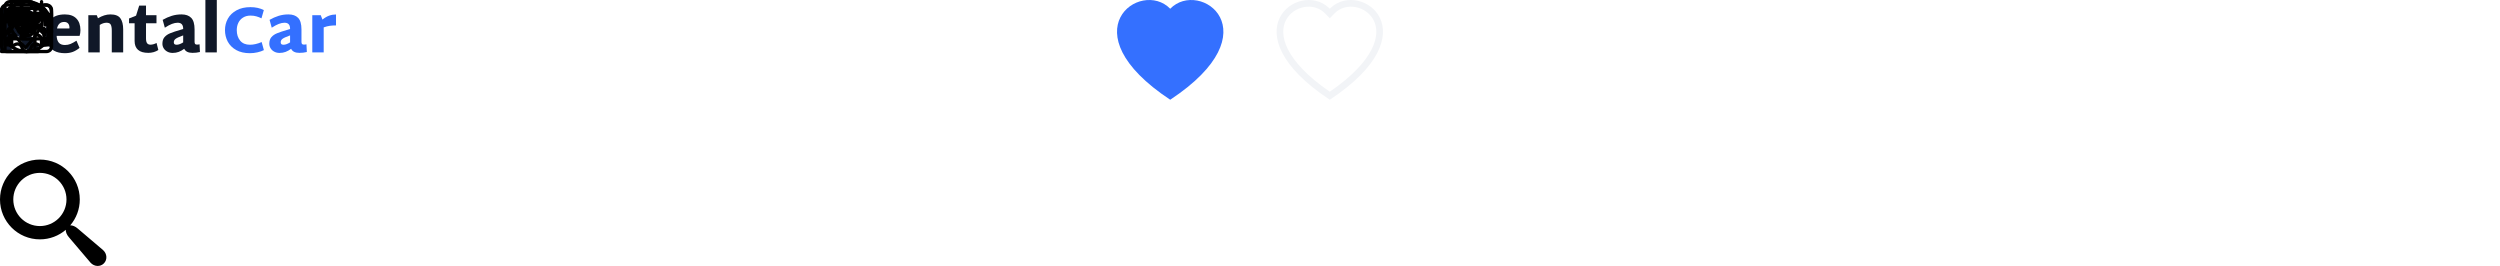
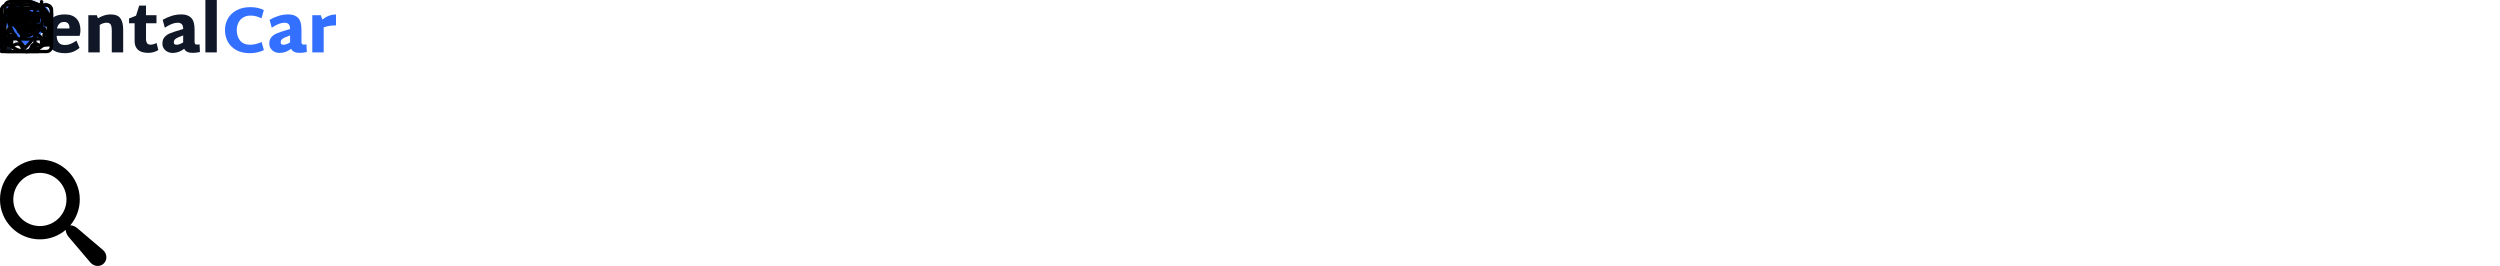
<svg xmlns="http://www.w3.org/2000/svg" version="1.1" width="752" height="80" viewBox="0 0 752 80">
  <svg id="icon-Logo" width="104" height="16" viewBox="0 0 208 32" x="0" y="0">
    <path fill="#3470ff" d="M202.142 15.291c-1.366 0-2.614 0.079-3.744 0.236s-2.351 0.473-3.665 0.946v15.054h-6.857v-22.384h5.084l1.025 2.64c1.366-1.103 2.706-1.892 4.020-2.365s2.694-0.709 4.138-0.709v6.581z" />
    <path fill="#3470ff" d="M184.597 31.291c-0.841 0.184-1.59 0.315-2.246 0.394-0.631 0.079-1.379 0.118-2.246 0.118-2.522 0-4.177-0.814-4.965-2.443-1.103 0.814-2.207 1.432-3.31 1.852s-2.312 0.631-3.626 0.631c-1.182 0-2.246-0.25-3.192-0.749s-1.681-1.169-2.207-2.010c-0.525-0.841-0.788-1.76-0.788-2.759 0-1.682 0.42-3.008 1.261-3.98 0.867-0.998 2.023-1.787 3.468-2.365 1.445-0.604 3.639-1.327 6.581-2.167l1.182-0.355v-0.158c0-2.417-1.103-3.626-3.31-3.626-1.077 0-2.233 0.236-3.468 0.709s-2.653 1.235-4.256 2.286l-1.301-4.729c1.787-1.025 3.599-1.826 5.438-2.404 1.865-0.578 3.836-0.867 5.911-0.867 2.522 0 4.453 0.683 5.793 2.049 1.366 1.366 2.049 3.704 2.049 7.015v7.488c0 0.578 0.118 0.998 0.355 1.261 0.237 0.236 0.617 0.355 1.143 0.355 0.499 0 0.998-0.066 1.497-0.197l0.237 4.65zM168.873 25.419c0 0.525 0.131 0.906 0.394 1.143 0.289 0.236 0.736 0.355 1.34 0.355 1.103 0 2.404-0.473 3.901-1.419v-4.177l-0.591 0.197c-1.971 0.709-3.31 1.34-4.020 1.892-0.683 0.526-1.025 1.195-1.025 2.010z" />
    <path fill="#3470ff" d="M150.364 32c-3.258 0-6.016-0.63-8.276-1.892-2.259-1.287-3.954-2.982-5.084-5.084-1.103-2.128-1.655-4.44-1.655-6.936 0-2.47 0.578-4.755 1.734-6.857 1.182-2.102 2.929-3.783 5.241-5.044s5.097-1.892 8.355-1.892c3.048 0 5.727 0.591 8.039 1.773l-1.419 4.966c-0.972-0.499-1.984-0.893-3.034-1.182-1.051-0.315-2.246-0.473-3.586-0.473-1.708 0-3.192 0.394-4.453 1.182-1.235 0.762-2.181 1.813-2.837 3.153-0.631 1.314-0.946 2.785-0.946 4.414 0 2.575 0.683 4.69 2.049 6.345 1.366 1.629 3.323 2.443 5.872 2.443 2.181 0 4.532-0.539 7.054-1.616l1.34 4.847c-1.077 0.552-2.365 0.998-3.862 1.34s-3.008 0.512-4.532 0.512z" />
    <path fill="#101828" d="M123.567 0h6.857v31.527h-6.857v-31.527z" />
    <path fill="#101828" d="M120.288 31.291c-0.841 0.184-1.59 0.315-2.246 0.394-0.63 0.079-1.379 0.118-2.246 0.118-2.522 0-4.177-0.814-4.966-2.443-1.103 0.814-2.207 1.432-3.31 1.852s-2.312 0.631-3.626 0.631c-1.182 0-2.246-0.25-3.192-0.749s-1.682-1.169-2.207-2.010c-0.525-0.841-0.788-1.76-0.788-2.759 0-1.682 0.42-3.008 1.261-3.98 0.867-0.998 2.023-1.787 3.468-2.365 1.445-0.604 3.639-1.327 6.581-2.167l1.182-0.355v-0.158c0-2.417-1.103-3.626-3.31-3.626-1.077 0-2.233 0.236-3.468 0.709s-2.654 1.235-4.256 2.286l-1.301-4.729c1.787-1.025 3.599-1.826 5.439-2.404 1.865-0.578 3.836-0.867 5.911-0.867 2.522 0 4.453 0.683 5.793 2.049 1.366 1.366 2.049 3.704 2.049 7.015v7.488c0 0.578 0.118 0.998 0.355 1.261 0.236 0.236 0.617 0.355 1.143 0.355 0.499 0 0.998-0.066 1.498-0.197l0.236 4.65zM104.564 25.419c0 0.525 0.131 0.906 0.394 1.143 0.289 0.236 0.736 0.355 1.34 0.355 1.103 0 2.404-0.473 3.901-1.419v-4.177l-0.591 0.197c-1.97 0.709-3.31 1.34-4.020 1.892-0.683 0.526-1.025 1.195-1.025 2.010z" />
    <path fill="#101828" d="M95.248 30.069c-0.788 0.552-1.734 0.985-2.838 1.301-1.077 0.289-2.128 0.433-3.153 0.433-2.785 0-4.86-0.604-6.227-1.813-1.366-1.235-2.049-2.995-2.049-5.281v-10.719h-3.35v-2.877l4.217-1.695 1.892-6.030h4.098v5.754h6.305v4.847h-6.305v9.064c0 1.392 0.223 2.378 0.67 2.956s1.117 0.867 2.010 0.867c1.156 0 2.378-0.341 3.665-1.025l1.064 4.217z" />
    <path fill="#101828" d="M66.38 8.67c2.916 0 4.926 0.775 6.030 2.325 1.13 1.55 1.695 3.783 1.695 6.7v13.833h-6.857v-12.966c0-1.839-0.223-3.113-0.67-3.823-0.42-0.709-1.248-1.064-2.483-1.064-1.34 0-2.706 0.447-4.098 1.34v16.512h-6.857v-22.384h5.084l0.709 1.852c2.575-1.55 5.058-2.325 7.448-2.325z" />
    <path fill="#101828" d="M34.057 21.596c0.131 1.865 0.591 3.245 1.379 4.138s1.997 1.34 3.626 1.34c1.209 0 2.325-0.21 3.35-0.63 1.051-0.447 2.246-1.103 3.586-1.97l1.852 4.335c-1.392 1.13-2.772 1.944-4.138 2.443s-2.929 0.749-4.69 0.749c-2.601 0-4.782-0.499-6.542-1.498-1.76-1.025-3.074-2.404-3.941-4.138-0.841-1.76-1.261-3.757-1.261-5.99 0-3.547 0.998-6.384 2.995-8.512s4.913-3.192 8.749-3.192c3.048 0 5.36 0.828 6.936 2.483 1.603 1.629 2.417 3.954 2.443 6.975 0 1.182-0.171 2.338-0.512 3.468h-13.832zM41.741 17.143c0.026-0.158 0.039-0.368 0.039-0.631-0.026-1.077-0.315-1.892-0.867-2.443-0.552-0.578-1.314-0.867-2.286-0.867-2.312 0-3.757 1.314-4.335 3.941h7.448z" />
    <path fill="#101828" d="M10.877 21.675h-3.783v9.852h-7.094v-26.798h10.719c3.836 0 6.634 0.657 8.394 1.97 1.76 1.287 2.64 3.324 2.64 6.108 0 3.626-1.327 6.056-3.98 7.291l7.527 11.429h-8.197l-6.227-9.852zM7.094 16.749h3.626c1.392 0 2.391-0.289 2.995-0.867 0.631-0.578 0.946-1.471 0.946-2.68 0-1.261-0.302-2.167-0.906-2.719s-1.616-0.828-3.034-0.828h-3.626v7.094z" />
  </svg>
  <svg id="icon-arow-up" width="16" height="16" viewBox="0 0 32 32">
    <path d="M14.293 8.294c0.093-0.093 0.203-0.167 0.325-0.217s0.252-0.076 0.383-0.076c0.132 0 0.262 0.026 0.383 0.076s0.232 0.124 0.325 0.217l12 12c0.188 0.188 0.293 0.442 0.293 0.708s-0.106 0.52-0.293 0.708c-0.188 0.188-0.442 0.293-0.708 0.293s-0.52-0.105-0.708-0.293l-11.292-11.294-11.292 11.294c-0.188 0.188-0.442 0.293-0.708 0.293s-0.52-0.105-0.708-0.293c-0.188-0.188-0.293-0.442-0.293-0.708s0.105-0.52 0.293-0.708l12-12z" />
  </svg>
  <svg id="icon-arow-doun" width="16" height="16" viewBox="0 0 32 32">
    <path d="M2.294 8.294c0.093-0.093 0.203-0.167 0.325-0.217s0.252-0.076 0.383-0.076c0.132 0 0.262 0.026 0.383 0.076s0.232 0.124 0.325 0.217l11.292 11.294 11.292-11.294c0.093-0.093 0.203-0.167 0.325-0.217s0.252-0.076 0.383-0.076c0.131 0 0.262 0.026 0.383 0.076s0.232 0.124 0.325 0.217 0.167 0.203 0.217 0.325c0.050 0.121 0.076 0.252 0.076 0.383s-0.026 0.262-0.076 0.383c-0.050 0.121-0.124 0.232-0.217 0.325l-12 12c-0.093 0.093-0.203 0.167-0.325 0.217s-0.252 0.076-0.383 0.076c-0.132 0-0.262-0.026-0.383-0.076s-0.232-0.124-0.325-0.217l-12-12c-0.093-0.093-0.167-0.203-0.217-0.325s-0.076-0.252-0.076-0.383c0-0.132 0.026-0.262 0.076-0.383s0.124-0.232 0.217-0.325z" />
  </svg>
-   <svg id="icon-hart-active" width="32" height="32" viewBox="0 0 32 32" x="336" y="0">
+   <svg id="icon-hart-active" width="16" height="16" viewBox="0 0 32 32">
    <path fill="#3470ff" d="M16 2.628c8.876-9.124 31.068 6.842 0 27.372-31.068-20.528-8.876-36.496 0-27.372z" />
  </svg>
-   <svg id="icon-hart" width="32" height="32" viewBox="0 0 32 32" x="384" y="0">
+   <svg id="icon-hart" width="16" height="16" viewBox="0 0 32 32">
    <path fill="#f2f4f7" d="M16 5.496l-1.434-1.474c-3.366-3.46-9.538-2.266-11.766 2.084-1.046 2.046-1.282 5 0.628 8.77 1.84 3.63 5.668 7.978 12.572 12.714 6.904-4.736 10.73-9.084 12.572-12.714 1.91-3.772 1.676-6.724 0.628-8.77-2.228-4.35-8.4-5.546-11.766-2.086l-1.434 1.476zM16 30c-30.666-20.264-9.442-36.080-0.352-27.714 0.12 0.111 0.237 0.225 0.352 0.342 0.113-0.118 0.23-0.232 0.352-0.34 9.088-8.372 30.314 7.446-0.352 27.712z" />
  </svg>
  <svg id="icon-check-circle" width="16" height="16" viewBox="0 0 32 32">
    <path d="M16 30c-3.713 0-7.274-1.475-9.899-4.101s-4.101-6.186-4.101-9.899 1.475-7.274 4.101-9.899c2.626-2.626 6.186-4.101 9.899-4.101s7.274 1.475 9.899 4.101c2.626 2.626 4.101 6.186 4.101 9.899s-1.475 7.274-4.101 9.899c-2.625 2.626-6.186 4.101-9.899 4.101zM16 32c4.243 0 8.313-1.686 11.314-4.686s4.686-7.070 4.686-11.314c0-4.243-1.686-8.313-4.686-11.314s-7.070-4.686-11.314-4.686c-4.243 0-8.313 1.686-11.314 4.686s-4.686 7.070-4.686 11.314c0 4.243 1.686 8.313 4.686 11.314s7.070 4.686 11.314 4.686z" />
    <path d="M21.94 9.94l-0.040 0.044-6.946 8.85-4.186-4.188c-0.284-0.265-0.66-0.409-1.049-0.402s-0.759 0.164-1.034 0.439c-0.275 0.275-0.432 0.646-0.439 1.034s0.137 0.765 0.402 1.049l5.292 5.294c0.143 0.142 0.312 0.254 0.499 0.33s0.387 0.112 0.588 0.108c0.201-0.004 0.4-0.048 0.584-0.13s0.349-0.2 0.487-0.348l7.984-9.98c0.272-0.285 0.42-0.666 0.414-1.060s-0.168-0.77-0.45-1.046c-0.282-0.276-0.66-0.43-1.054-0.429s-0.772 0.157-1.052 0.435z" />
  </svg>
  <svg id="icon-gear" width="16" height="16" viewBox="0 0 32 32">
    <path d="M16 9.508c-0.853 0-1.697 0.168-2.484 0.494s-1.503 0.804-2.106 1.407c-0.603 0.603-1.081 1.319-1.407 2.106s-0.494 1.632-0.494 2.484c0 0.853 0.168 1.697 0.494 2.484s0.804 1.503 1.407 2.106c0.603 0.603 1.319 1.081 2.106 1.407s1.632 0.494 2.484 0.494c1.722 0 3.373-0.684 4.591-1.901s1.901-2.869 1.901-4.591-0.684-3.373-1.901-4.591c-1.218-1.217-2.869-1.901-4.591-1.901zM11.508 16c0-1.191 0.473-2.334 1.316-3.176s1.985-1.316 3.176-1.316c1.191 0 2.334 0.473 3.176 1.316s1.316 1.985 1.316 3.176-0.473 2.334-1.316 3.176c-0.842 0.842-1.985 1.316-3.176 1.316s-2.334-0.473-3.176-1.316c-0.842-0.842-1.316-1.985-1.316-3.176z" />
    <path d="M19.592 2.686c-1.054-3.58-6.13-3.58-7.184 0l-0.188 0.638c-0.074 0.25-0.202 0.48-0.376 0.674s-0.389 0.346-0.63 0.446c-0.241 0.1-0.501 0.144-0.761 0.131s-0.514-0.086-0.743-0.21l-0.584-0.32c-3.28-1.784-6.866 1.804-5.080 5.082l0.318 0.584c0.125 0.229 0.196 0.483 0.21 0.743s-0.031 0.52-0.131 0.761c-0.1 0.241-0.252 0.456-0.446 0.63s-0.424 0.303-0.674 0.376l-0.638 0.188c-3.58 1.054-3.58 6.13 0 7.184l0.638 0.188c0.25 0.074 0.48 0.202 0.674 0.376s0.346 0.389 0.446 0.63c0.1 0.241 0.144 0.501 0.131 0.761s-0.086 0.514-0.21 0.743l-0.32 0.584c-1.784 3.28 1.802 6.868 5.082 5.080l0.584-0.318c0.229-0.125 0.483-0.196 0.743-0.21s0.52 0.031 0.761 0.13c0.241 0.1 0.456 0.252 0.63 0.446s0.303 0.424 0.376 0.674l0.188 0.638c1.054 3.58 6.13 3.58 7.184 0l0.188-0.638c0.074-0.25 0.202-0.48 0.376-0.674s0.389-0.346 0.63-0.446c0.241-0.1 0.501-0.144 0.761-0.13s0.514 0.086 0.743 0.21l0.584 0.32c3.28 1.786 6.868-1.804 5.080-5.082l-0.318-0.584c-0.125-0.229-0.196-0.483-0.21-0.743s0.031-0.52 0.13-0.761c0.1-0.241 0.252-0.456 0.446-0.63s0.424-0.303 0.674-0.376l0.638-0.188c3.58-1.054 3.58-6.13 0-7.184l-0.638-0.188c-0.25-0.074-0.48-0.202-0.674-0.376s-0.346-0.389-0.446-0.63c-0.1-0.241-0.144-0.501-0.13-0.761s0.086-0.514 0.21-0.743l0.32-0.584c1.786-3.28-1.804-6.866-5.082-5.080l-0.584 0.318c-0.229 0.125-0.483 0.196-0.743 0.21s-0.52-0.031-0.761-0.131c-0.241-0.1-0.456-0.252-0.63-0.446s-0.303-0.424-0.376-0.674l-0.188-0.638zM14.326 3.252c0.492-1.67 2.856-1.67 3.348 0l0.188 0.638c0.158 0.536 0.434 1.030 0.808 1.446s0.836 0.742 1.352 0.956c0.516 0.214 1.074 0.309 1.632 0.28s1.103-0.184 1.593-0.452l0.582-0.32c1.528-0.83 3.2 0.84 2.368 2.37l-0.318 0.584c-0.267 0.491-0.421 1.035-0.45 1.593s0.066 1.116 0.28 1.632c0.214 0.516 0.541 0.978 0.957 1.352s0.91 0.649 1.446 0.807l0.636 0.188c1.67 0.492 1.67 2.856 0 3.348l-0.638 0.188c-0.536 0.158-1.030 0.434-1.446 0.808s-0.742 0.836-0.956 1.352c-0.214 0.516-0.309 1.074-0.28 1.632s0.184 1.103 0.452 1.593l0.32 0.582c0.83 1.528-0.84 3.2-2.37 2.368l-0.582-0.318c-0.491-0.268-1.036-0.422-1.594-0.451s-1.116 0.066-1.633 0.28c-0.517 0.214-0.979 0.541-1.352 0.957s-0.65 0.91-0.807 1.446l-0.188 0.636c-0.492 1.67-2.856 1.67-3.348 0l-0.188-0.638c-0.158-0.536-0.434-1.030-0.808-1.445s-0.835-0.742-1.352-0.956c-0.516-0.214-1.074-0.309-1.632-0.28s-1.102 0.184-1.593 0.451l-0.584 0.32c-1.528 0.83-3.2-0.84-2.368-2.37l0.318-0.582c0.268-0.491 0.423-1.036 0.452-1.594s-0.066-1.116-0.279-1.633c-0.214-0.517-0.541-0.979-0.957-1.353s-0.91-0.65-1.447-0.808l-0.638-0.188c-1.67-0.492-1.67-2.856 0-3.348l0.638-0.188c0.536-0.158 1.029-0.434 1.444-0.808s0.742-0.835 0.955-1.351c0.214-0.516 0.309-1.073 0.28-1.631s-0.183-1.102-0.45-1.592l-0.32-0.584c-0.83-1.528 0.84-3.2 2.37-2.368l0.584 0.318c0.491 0.267 1.035 0.421 1.593 0.451s1.115-0.066 1.632-0.28c0.516-0.214 0.978-0.54 1.352-0.956s0.65-0.909 0.808-1.445l0.188-0.638z" />
  </svg>
  <svg id="icon-fuel-pump" width="16" height="16" viewBox="0 0 32 32">
    <path d="M6 5c0-0.265 0.105-0.52 0.293-0.707s0.442-0.293 0.707-0.293h10c0.265 0 0.52 0.105 0.707 0.293s0.293 0.442 0.293 0.707v10c0 0.265-0.105 0.52-0.293 0.707s-0.442 0.293-0.707 0.293h-10c-0.265 0-0.52-0.105-0.707-0.293s-0.293-0.442-0.293-0.707v-10z" />
    <path d="M2 4c0-1.061 0.421-2.078 1.172-2.828s1.768-1.172 2.828-1.172h12c1.061 0 2.078 0.421 2.828 1.172s1.172 1.768 1.172 2.828v16c1.061 0 2.078 0.421 2.828 1.172s1.172 1.768 1.172 2.828v1c0 0.265 0.105 0.52 0.293 0.707s0.442 0.293 0.707 0.293 0.52-0.105 0.707-0.293c0.187-0.188 0.293-0.442 0.293-0.707v-9h-1c-0.265 0-0.52-0.105-0.707-0.293s-0.293-0.442-0.293-0.707v-6.25c0-0.265 0.105-0.52 0.293-0.707s0.442-0.293 0.707-0.293h2.99c-0.022-0.952-0.106-1.788-0.402-2.444-0.158-0.381-0.435-0.702-0.788-0.916-0.368-0.22-0.928-0.39-1.8-0.39-0.265 0-0.52-0.105-0.707-0.293s-0.293-0.442-0.293-0.707 0.105-0.52 0.293-0.707c0.188-0.188 0.442-0.293 0.707-0.293 1.128-0.003 2.069 0.221 2.824 0.672 0.766 0.456 1.268 1.102 1.588 1.814 0.59 1.31 0.588 2.93 0.588 4.162v6.35c0 0.131-0.025 0.262-0.076 0.383s-0.124 0.232-0.217 0.325-0.203 0.167-0.325 0.217c-0.122 0.050-0.252 0.076-0.383 0.076h-1v9c0 0.796-0.316 1.559-0.879 2.121s-1.326 0.879-2.121 0.879c-0.796 0-1.559-0.316-2.121-0.879s-0.879-1.326-0.879-2.121v-1c0-0.53-0.211-1.039-0.586-1.414s-0.884-0.586-1.414-0.586v8h1c0.265 0 0.52 0.105 0.707 0.293s0.293 0.442 0.293 0.707-0.105 0.52-0.293 0.707c-0.188 0.187-0.442 0.293-0.707 0.293h-22c-0.265 0-0.52-0.105-0.707-0.293s-0.293-0.442-0.293-0.707 0.105-0.52 0.293-0.707c0.188-0.187 0.442-0.293 0.707-0.293h1v-26zM20 4c0-0.53-0.211-1.039-0.586-1.414s-0.884-0.586-1.414-0.586h-12c-0.53 0-1.039 0.211-1.414 0.586s-0.586 0.884-0.586 1.414v26h16v-26z" />
  </svg>
  <svg id="icon-car" width="16" height="16" viewBox="0 0 32 32">
    <path d="M8 18c0 0.53-0.211 1.039-0.586 1.414s-0.884 0.586-1.414 0.586c-0.53 0-1.039-0.211-1.414-0.586s-0.586-0.884-0.586-1.414c0-0.53 0.211-1.039 0.586-1.414s0.884-0.586 1.414-0.586c0.53 0 1.039 0.211 1.414 0.586s0.586 0.884 0.586 1.414zM28 18c0 0.53-0.211 1.039-0.586 1.414s-0.884 0.586-1.414 0.586c-0.53 0-1.039-0.211-1.414-0.586s-0.586-0.884-0.586-1.414c0-0.53 0.211-1.039 0.586-1.414s0.884-0.586 1.414-0.586c0.53 0 1.039 0.211 1.414 0.586s0.586 0.884 0.586 1.414zM12 16c-0.53 0-1.039 0.211-1.414 0.586s-0.586 0.884-0.586 1.414c0 0.53 0.211 1.039 0.586 1.414s0.884 0.586 1.414 0.586h8c0.53 0 1.039-0.211 1.414-0.586s0.586-0.884 0.586-1.414c0-0.53-0.211-1.039-0.586-1.414s-0.884-0.586-1.414-0.586h-8zM9.724 8.552l-1.912 3.828c-0.078 0.161-0.112 0.34-0.099 0.519s0.073 0.351 0.174 0.499c0.101 0.148 0.239 0.267 0.4 0.345s0.341 0.112 0.519 0.098c1.82-0.146 4.7-0.34 7.194-0.34s5.376 0.194 7.194 0.34c0.179 0.013 0.358-0.021 0.519-0.098s0.299-0.197 0.4-0.345 0.161-0.32 0.174-0.499c0.013-0.179-0.021-0.358-0.099-0.519l-1.912-3.826c-0.083-0.166-0.21-0.306-0.368-0.404s-0.34-0.15-0.526-0.15h-10.764c-0.186 0-0.367 0.052-0.525 0.149s-0.286 0.237-0.369 0.403z" />
    <path d="M5.040 7.030c0.386-0.9 1.027-1.667 1.845-2.206s1.776-0.825 2.755-0.824h12.724c2 0 3.808 1.192 4.596 3.030l1.584 3.696c0.15 0.35 0.42 0.638 0.76 0.808 1 0.5 1.71 1.43 1.93 2.524l0.67 3.358c0.067 0.323 0.099 0.649 0.098 0.98v0.826c0 1.628-0.78 3.086-2 3.994v3.784c0 0.265-0.105 0.52-0.293 0.707s-0.442 0.293-0.707 0.293h-4c-0.265 0-0.52-0.105-0.707-0.293s-0.293-0.442-0.293-0.707v-2.676c-2.584 0.096-5.49 0.176-8 0.176s-5.416-0.080-8-0.176v2.676c0 0.265-0.105 0.52-0.293 0.707s-0.442 0.293-0.707 0.293h-4c-0.265 0-0.52-0.105-0.707-0.293s-0.293-0.442-0.293-0.707v-3.784c-1.22-0.908-2-2.366-2-3.994v-0.826c0-0.329 0.033-0.657 0.098-0.98l0.67-3.36c0.22-1.092 0.93-2.024 1.928-2.522 0.342-0.17 0.613-0.456 0.762-0.808l1.584-3.696h-0.004zM9.64 6c-0.587 0-1.162 0.173-1.652 0.496s-0.875 0.784-1.106 1.324l-1.584 3.694c-0.336 0.786-0.941 1.427-1.706 1.808-0.22 0.109-0.413 0.268-0.562 0.463s-0.251 0.423-0.298 0.665l-0.672 3.358c-0.039 0.194-0.059 0.39-0.060 0.588v0.826c0 1.592 1.24 2.896 2.816 2.968 3.11 0.14 7.572 0.31 11.184 0.31s8.074-0.168 11.184-0.31c0.761-0.037 1.479-0.366 2.003-0.919s0.816-1.287 0.813-2.049v-0.826c0-0.197-0.020-0.393-0.060-0.588l-0.67-3.36c-0.047-0.241-0.149-0.468-0.299-0.663s-0.341-0.354-0.561-0.463c-0.765-0.381-1.37-1.022-1.706-1.808l-1.584-3.696c-0.231-0.54-0.616-1-1.107-1.323s-1.065-0.495-1.653-0.495h-12.72z" />
  </svg>
  <svg id="icon-calendar" width="16" height="16" viewBox="0 0 32 32">
    <path d="M7 0c0.265 0 0.52 0.105 0.707 0.293s0.293 0.442 0.293 0.707v1h16v-1c0-0.265 0.105-0.52 0.293-0.707s0.442-0.293 0.707-0.293 0.52 0.105 0.707 0.293c0.187 0.188 0.293 0.442 0.293 0.707v1h2c1.061 0 2.078 0.421 2.828 1.172s1.172 1.768 1.172 2.828v22c0 1.061-0.421 2.078-1.172 2.828s-1.768 1.172-2.828 1.172h-24c-1.061 0-2.078-0.421-2.828-1.172s-1.172-1.768-1.172-2.828v-22c0-1.061 0.421-2.078 1.172-2.828s1.768-1.172 2.828-1.172h2v-1c0-0.265 0.105-0.52 0.293-0.707s0.442-0.293 0.707-0.293zM4 4c-0.53 0-1.039 0.211-1.414 0.586s-0.586 0.884-0.586 1.414v22c0 0.53 0.211 1.039 0.586 1.414s0.884 0.586 1.414 0.586h24c0.53 0 1.039-0.211 1.414-0.586s0.586-0.884 0.586-1.414v-22c0-0.53-0.211-1.039-0.586-1.414s-0.884-0.586-1.414-0.586h-24z" />
    <path d="M5 8c0-0.265 0.105-0.52 0.293-0.707s0.442-0.293 0.707-0.293h20c0.265 0 0.52 0.105 0.707 0.293s0.293 0.442 0.293 0.707v2c0 0.265-0.105 0.52-0.293 0.707s-0.442 0.293-0.707 0.293h-20c-0.265 0-0.52-0.105-0.707-0.293s-0.293-0.442-0.293-0.707v-2zM22 15c0-0.265 0.105-0.52 0.293-0.707s0.442-0.293 0.707-0.293h2c0.265 0 0.52 0.105 0.707 0.293s0.293 0.442 0.293 0.707v2c0 0.265-0.105 0.52-0.293 0.707s-0.442 0.293-0.707 0.293h-2c-0.265 0-0.52-0.105-0.707-0.293s-0.293-0.442-0.293-0.707v-2zM16 15c0-0.265 0.105-0.52 0.293-0.707s0.442-0.293 0.707-0.293h2c0.265 0 0.52 0.105 0.707 0.293s0.293 0.442 0.293 0.707v2c0 0.265-0.105 0.52-0.293 0.707s-0.442 0.293-0.707 0.293h-2c-0.265 0-0.52-0.105-0.707-0.293s-0.293-0.442-0.293-0.707v-2zM6 21c0-0.265 0.105-0.52 0.293-0.707s0.442-0.293 0.707-0.293h2c0.265 0 0.52 0.105 0.707 0.293s0.293 0.442 0.293 0.707v2c0 0.265-0.105 0.52-0.293 0.707s-0.442 0.293-0.707 0.293h-2c-0.265 0-0.52-0.105-0.707-0.293s-0.293-0.442-0.293-0.707v-2zM12 21c0-0.265 0.105-0.52 0.293-0.707s0.442-0.293 0.707-0.293h2c0.265 0 0.52 0.105 0.707 0.293s0.293 0.442 0.293 0.707v2c0 0.265-0.105 0.52-0.293 0.707s-0.442 0.293-0.707 0.293h-2c-0.265 0-0.52-0.105-0.707-0.293s-0.293-0.442-0.293-0.707v-2z" />
  </svg>
  <svg id="icon-Location" width="16" height="16" viewBox="0 0 32 32">
    <path d="M23.061 16.762c-0.982 1.991-2.314 3.975-3.675 5.756-1.293 1.678-2.673 3.287-4.136 4.819-1.463-1.532-2.844-3.141-4.136-4.819-1.361-1.781-2.692-3.765-3.675-5.756-0.994-2.012-1.564-3.896-1.564-5.512 0-2.486 0.988-4.871 2.746-6.629s4.143-2.746 6.629-2.746c2.486 0 4.871 0.988 6.629 2.746s2.746 4.143 2.746 6.629c0 1.616-0.572 3.501-1.564 5.512zM15.25 30c0 0 11.25-10.661 11.25-18.75 0-2.984-1.185-5.845-3.295-7.955s-4.971-3.295-7.955-3.295c-2.984 0-5.845 1.185-7.955 3.295s-3.295 4.971-3.295 7.955c0 8.089 11.25 18.75 11.25 18.75z" />
    <path d="M15.25 15c-0.995 0-1.948-0.395-2.652-1.098s-1.098-1.657-1.098-2.652c0-0.995 0.395-1.948 1.098-2.652s1.657-1.098 2.652-1.098c0.995 0 1.948 0.395 2.652 1.098s1.098 1.657 1.098 2.652c0 0.995-0.395 1.948-1.098 2.652s-1.657 1.098-2.652 1.098zM15.25 16.875c1.492 0 2.923-0.593 3.977-1.648s1.648-2.486 1.648-3.977c0-1.492-0.593-2.923-1.648-3.977s-2.486-1.648-3.977-1.648c-1.492 0-2.923 0.593-3.977 1.648s-1.648 2.486-1.648 3.977c0 1.492 0.593 2.923 1.648 3.977s2.486 1.648 3.977 1.648z" />
  </svg>
  <svg id="icon-search" width="32" height="32" viewBox="0 0 32 32" x="0" y="48">
    <path d="M31.008 27.231l-7.58-6.447c-0.784-0.705-1.622-1.029-2.299-0.998 1.789-2.096 2.87-4.815 2.87-7.787 0-6.627-5.373-12-12-12s-12 5.373-12 12 5.373 12 12 12c2.972 0 5.691-1.081 7.787-2.87-0.031 0.677 0.293 1.515 0.998 2.299l6.447 7.58c1.104 1.226 2.907 1.33 4.007 0.23s0.997-2.903-0.23-4.007zM12 20c-4.418 0-8-3.582-8-8s3.582-8 8-8 8 3.582 8 8-3.582 8-8 8z" />
  </svg>
</svg>
